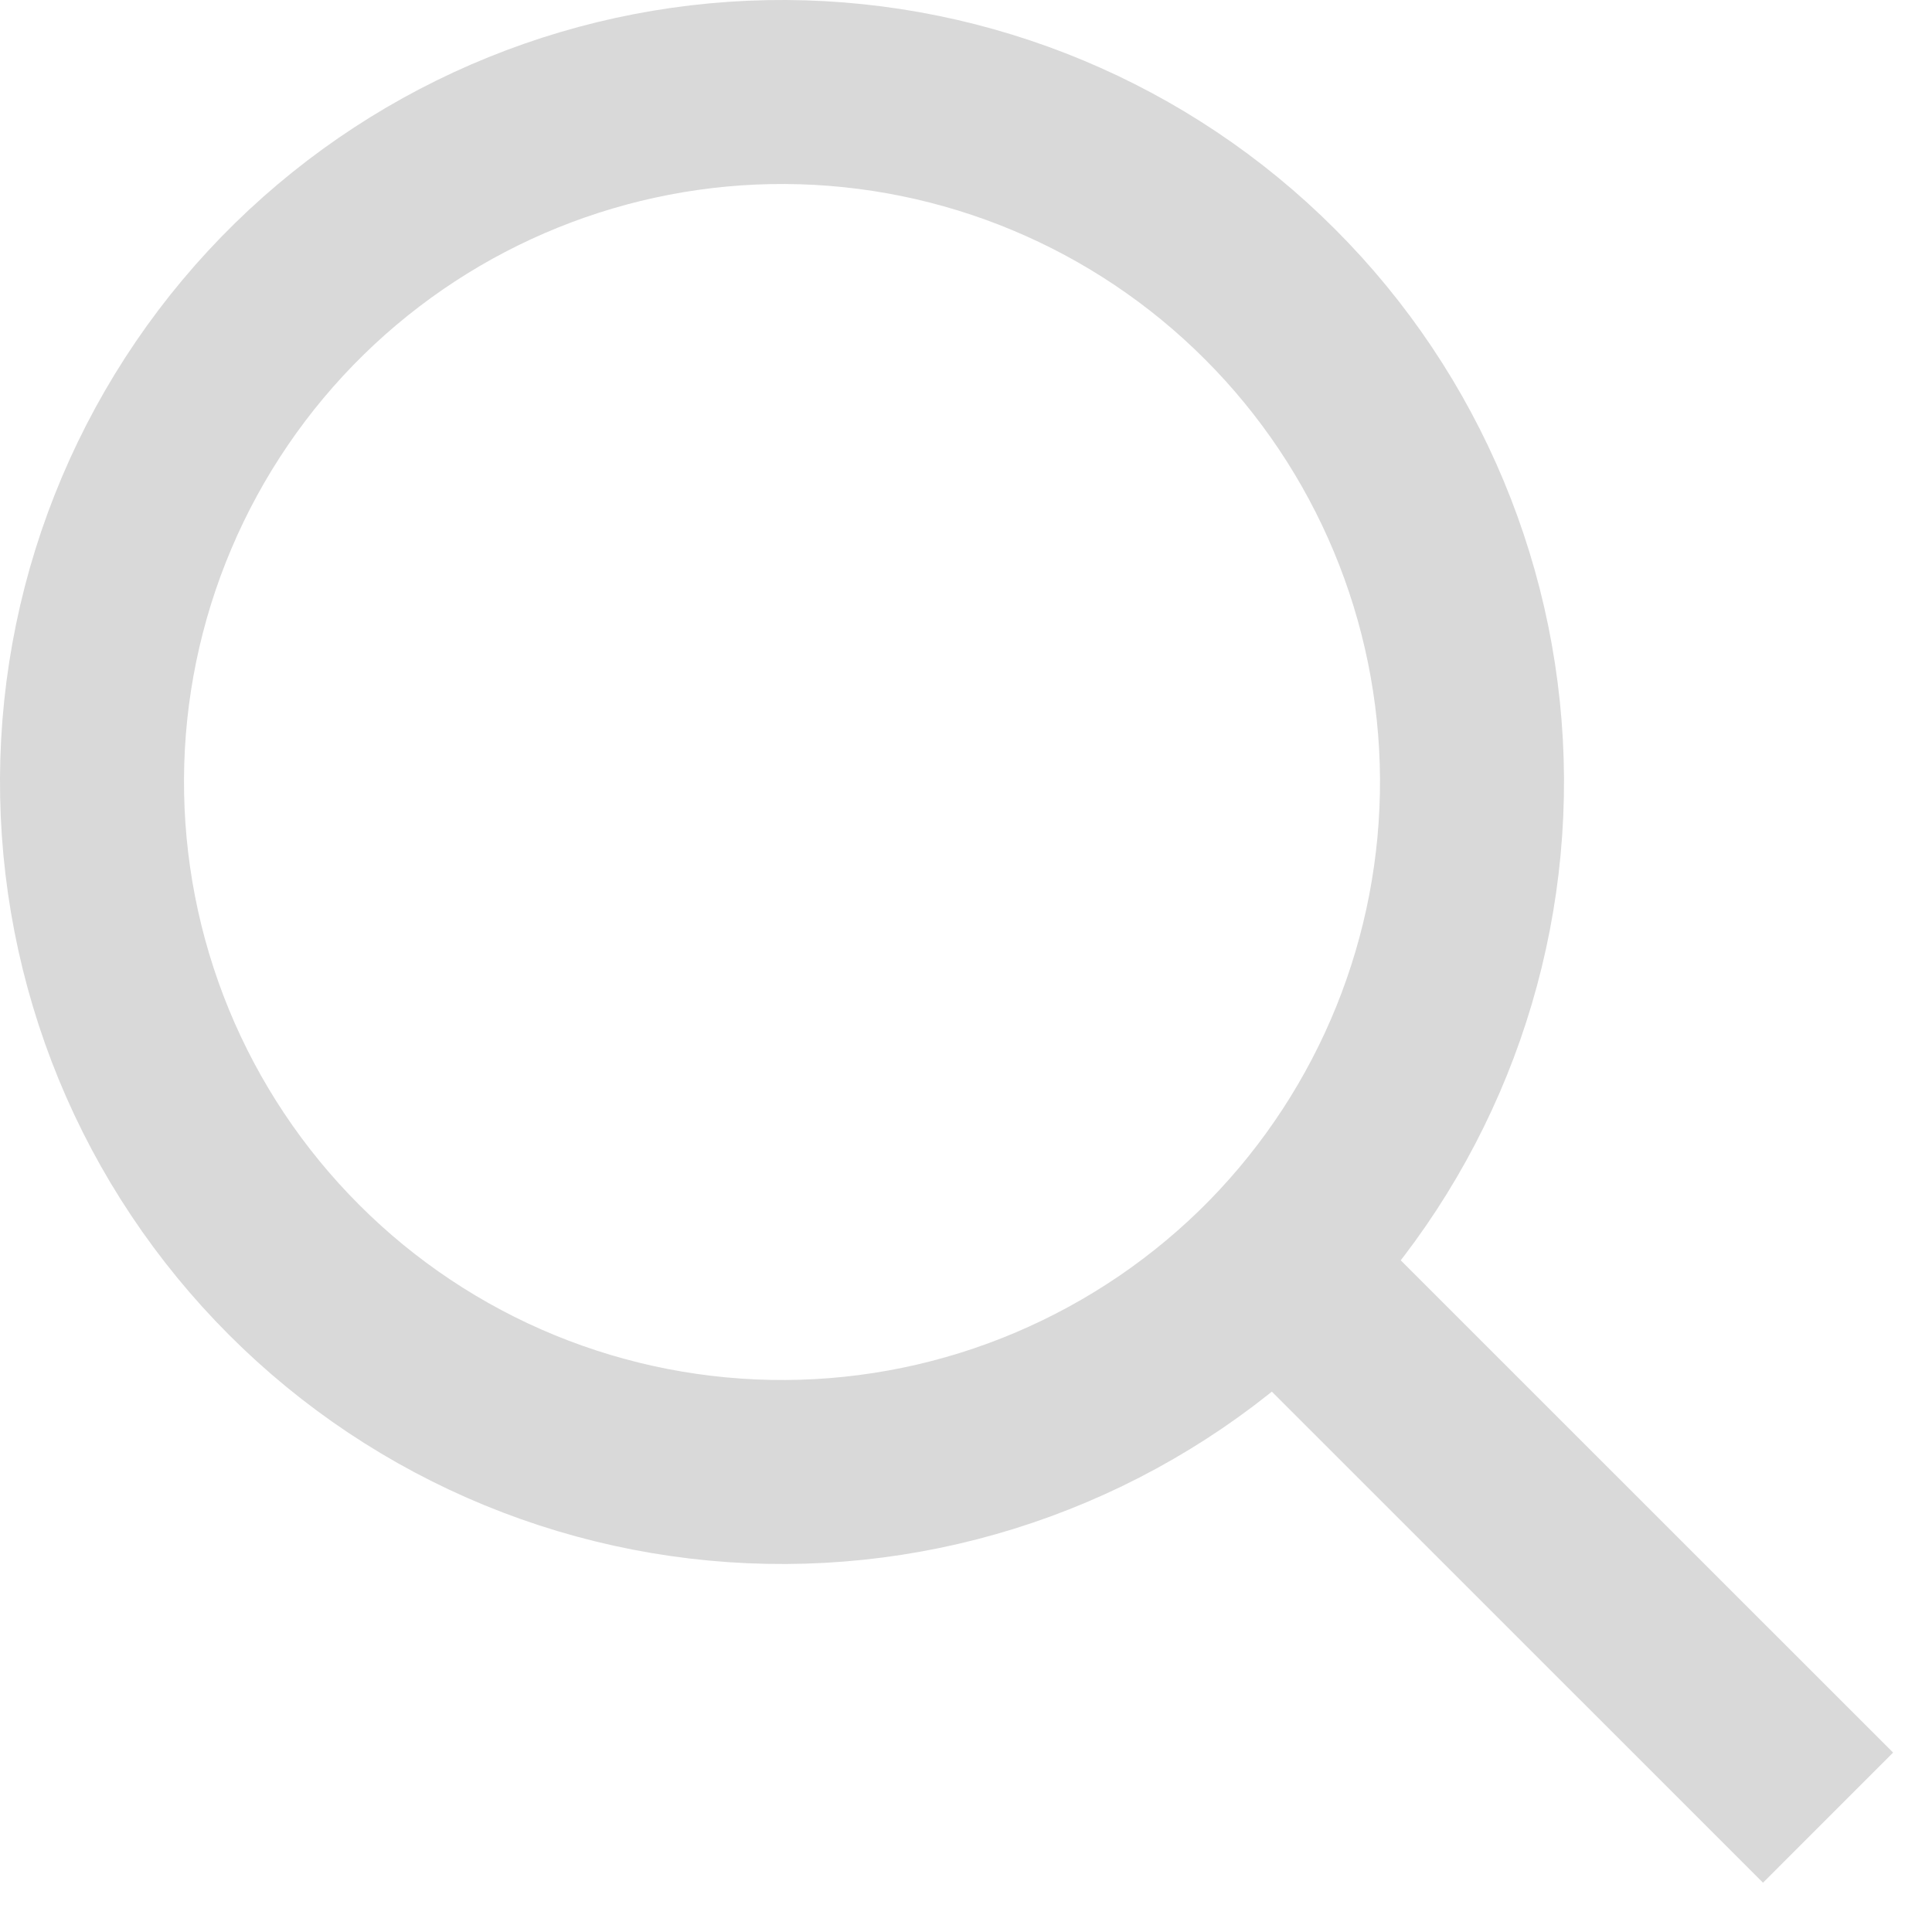
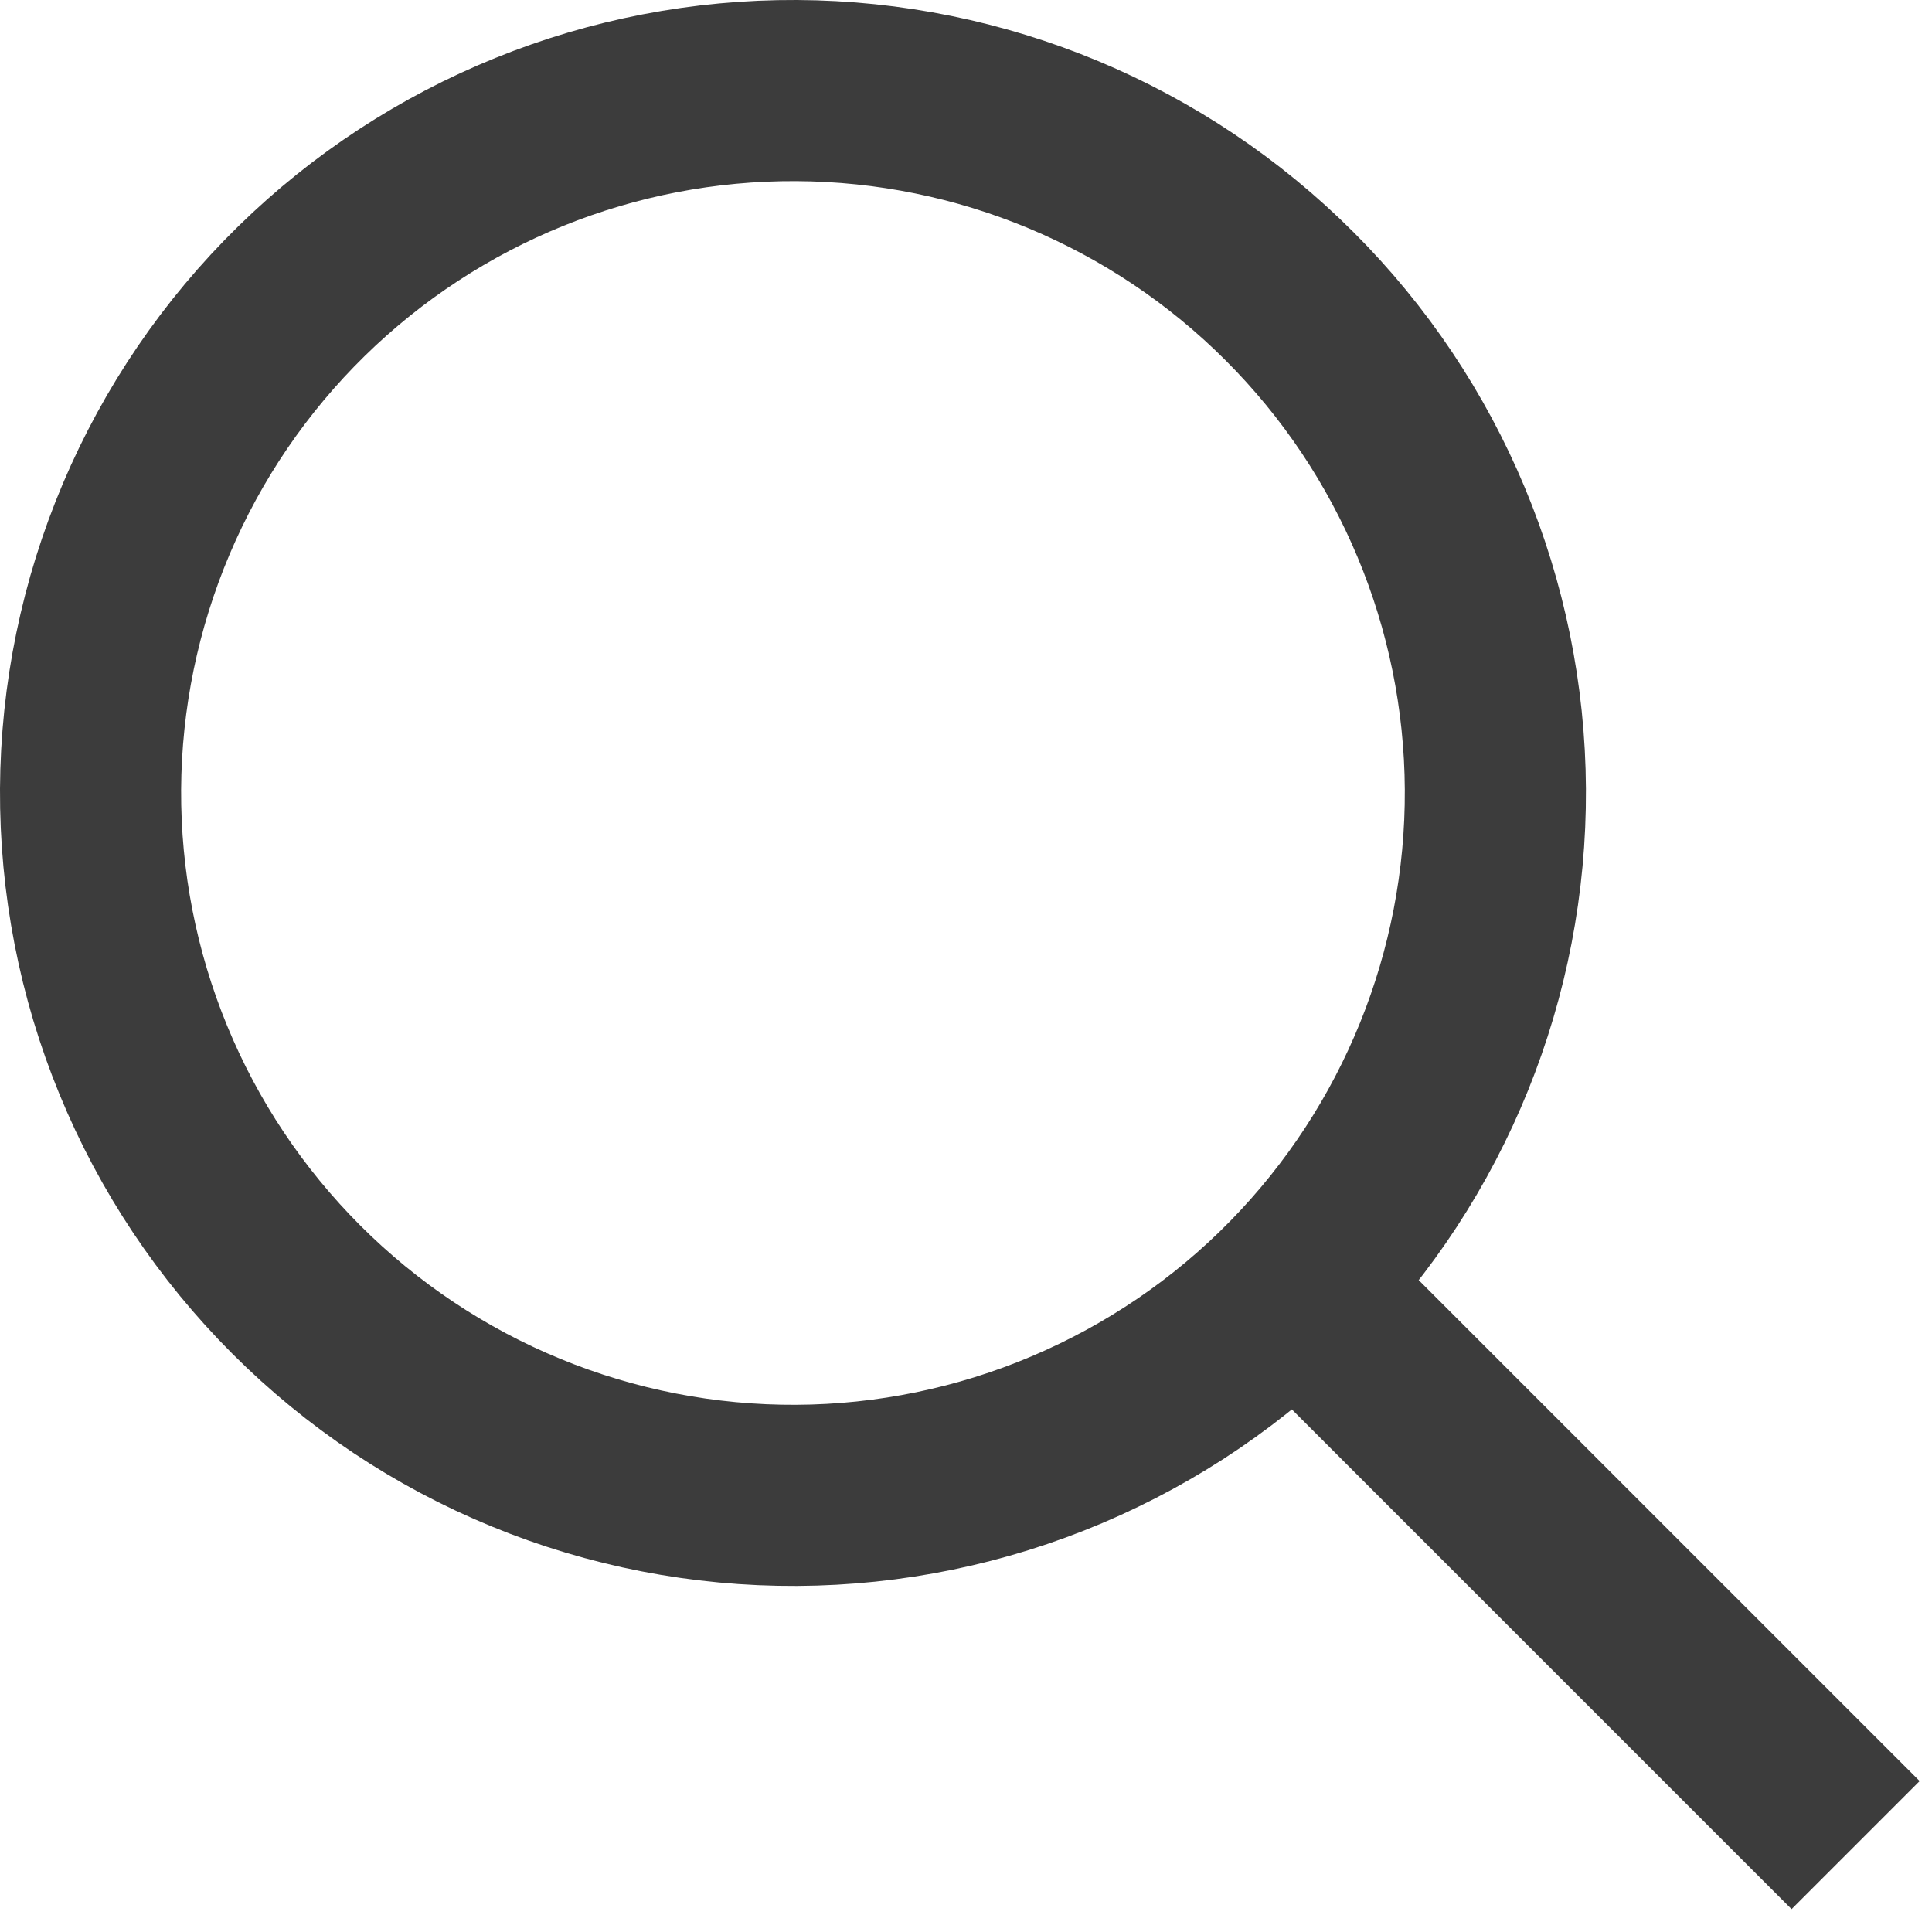
- <svg xmlns="http://www.w3.org/2000/svg" width="21" height="21" viewBox="0 0 21 21" fill="none">
-   <path d="M13.86 13.748L19.163 19.05M13.86 13.748C13.166 14.456 12.338 15.019 11.425 15.406C10.512 15.793 9.532 15.995 8.54 16C7.548 16.005 6.566 15.814 5.648 15.437C4.731 15.06 3.898 14.505 3.197 13.803C2.496 13.102 1.94 12.269 1.563 11.352C1.186 10.434 0.995 9.452 1 8.46C1.005 7.468 1.207 6.488 1.594 5.575C1.981 4.662 2.545 3.834 3.253 3.141C4.665 1.759 6.565 0.99 8.54 1C10.515 1.011 12.407 1.8 13.803 3.197C15.2 4.593 15.989 6.485 16 8.46C16.01 10.435 15.241 12.336 13.86 13.748Z" stroke="#D9D9D9" stroke-width="2" stroke-linecap="square" />
+ <svg xmlns="http://www.w3.org/2000/svg" width="16" height="16" viewBox="0 0 16 16" fill="none">
+   <path d="M10.724 10.637L14.837 14.75M10.724 10.637C10.186 11.187 9.544 11.623 8.836 11.923C8.128 12.223 7.367 12.38 6.598 12.384C5.829 12.388 5.067 12.24 4.355 11.947C3.644 11.655 2.998 11.224 2.454 10.68C1.91 10.136 1.479 9.49 1.187 8.779C0.894 8.067 0.746 7.305 0.75 6.536C0.754 5.767 0.911 5.006 1.211 4.298C1.511 3.59 1.948 2.948 2.498 2.41C3.593 1.338 5.066 0.742 6.598 0.75C8.13 0.758 9.597 1.37 10.68 2.454C11.764 3.537 12.376 5.004 12.384 6.536C12.392 8.068 11.796 9.542 10.724 10.637Z" stroke="#3C3C3C" stroke-width="1.5" stroke-linecap="square" />
</svg>
